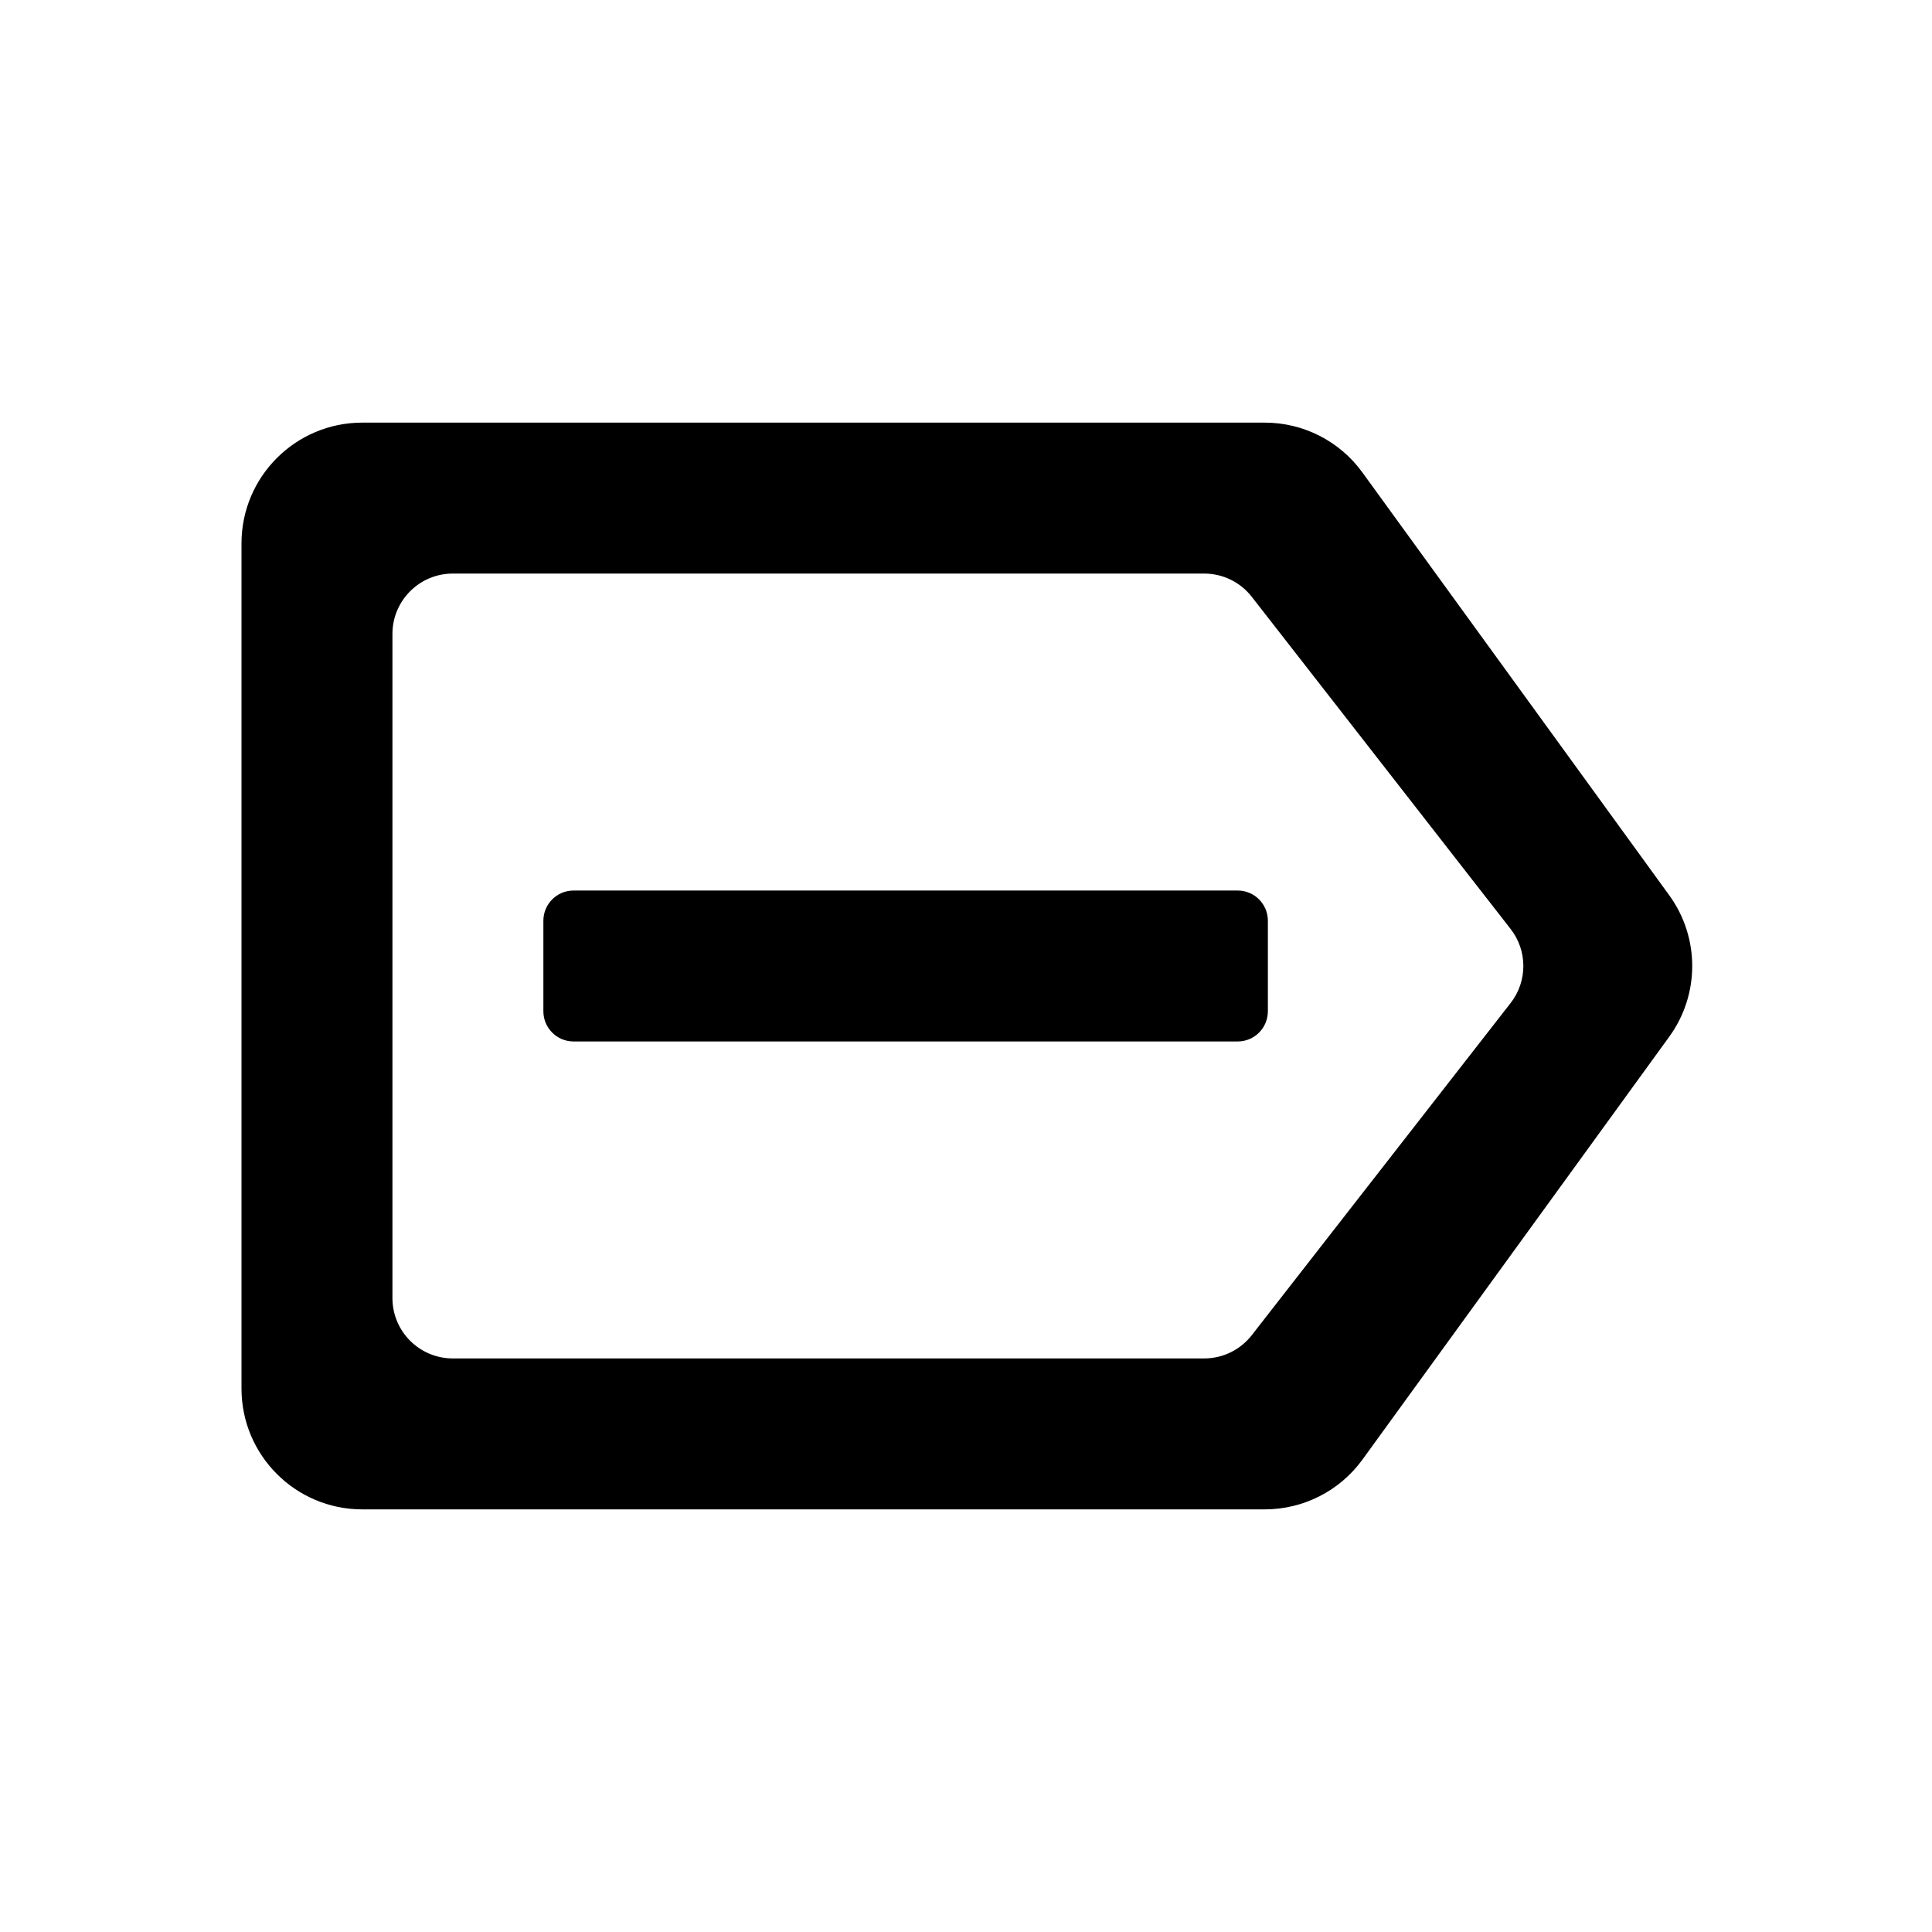
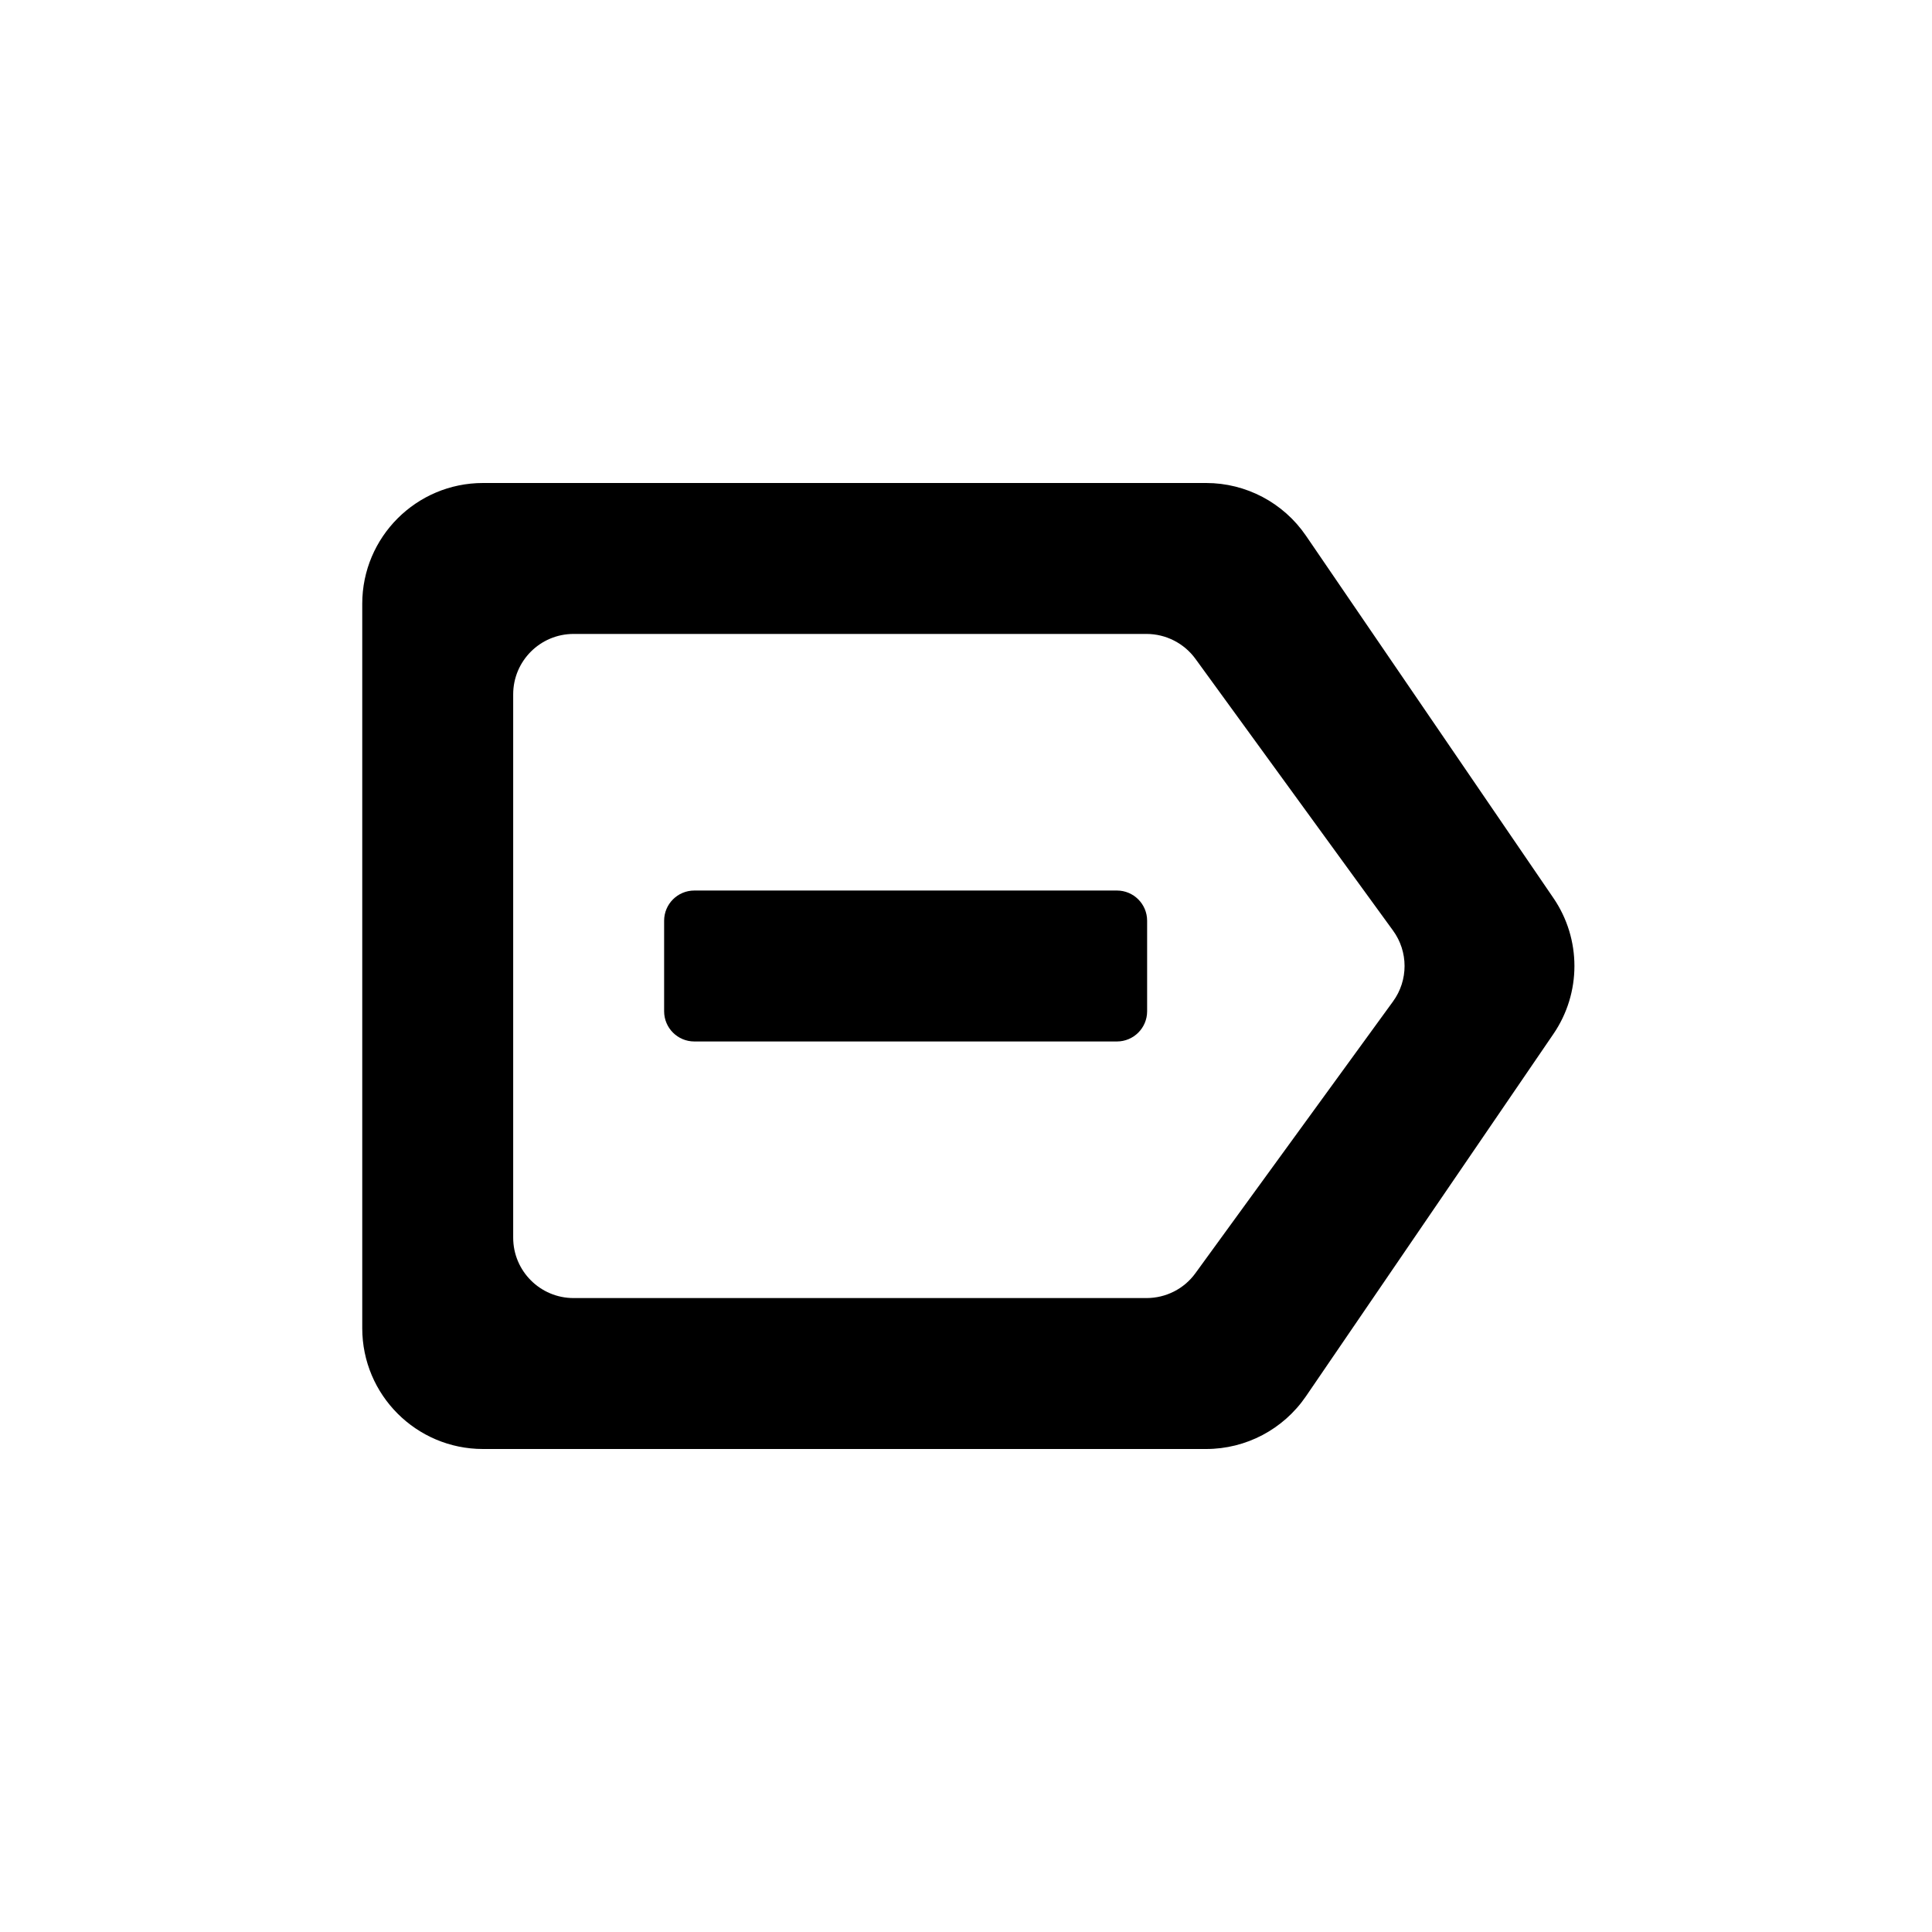
<svg xmlns="http://www.w3.org/2000/svg" width="16" height="16" viewBox="0 0 16 16">
  <g>
-     <path d="M4.75 7.375C4.612 7.375 4.5 7.487 4.5 7.625V8.375C4.5 8.513 4.612 8.625 4.75 8.625H10.25C10.388 8.625 10.5 8.513 10.5 8.375V7.625C10.5 7.487 10.388 7.375 10.25 7.375H4.75Z" />
-     <path fill-rule="evenodd" clip-rule="evenodd" d="M2 4.5C2 3.948 2.448 3.5 3 3.5H10.474C10.794 3.5 11.095 3.653 11.283 3.913L13.823 7.413C14.078 7.763 14.078 8.237 13.823 8.587L11.283 12.088C11.095 12.347 10.794 12.5 10.474 12.5H3C2.448 12.5 2 12.052 2 11.5V4.5ZM3.25 5.25C3.25 4.974 3.474 4.75 3.75 4.75H9.972C10.127 4.75 10.272 4.821 10.367 4.943L12.51 7.693C12.651 7.873 12.651 8.127 12.51 8.307L10.367 11.057C10.272 11.179 10.127 11.25 9.972 11.25H3.75C3.474 11.25 3.25 11.026 3.25 10.75V5.25Z" />
+     <path d="M5.75 7.375C5.612 7.375 5.5 7.487 5.5 7.625V8.375C5.5 8.513 5.612 8.625 5.75 8.625H9.25C9.388 8.625 9.5 8.513 9.5 8.375V7.625C9.5 7.487 9.388 7.375 9.25 7.375H5.75Z" />
+     <path fill-rule="evenodd" clip-rule="evenodd" d="M3 5C3 4.448 3.448 4 4 4H9.989C10.319 4 10.628 4.163 10.815 4.436L12.864 7.436C13.097 7.776 13.097 8.224 12.864 8.564L10.815 11.564C10.628 11.837 10.319 12 9.989 12H4C3.448 12 3 11.552 3 11V5ZM4.25 5.75C4.25 5.474 4.474 5.25 4.75 5.25H9.495C9.655 5.25 9.806 5.327 9.9 5.456L11.536 7.706C11.664 7.881 11.664 8.119 11.536 8.294L9.9 10.544C9.806 10.674 9.655 10.75 9.495 10.75H4.75C4.474 10.75 4.25 10.526 4.25 10.25V5.75Z" />
  </g>
</svg>
